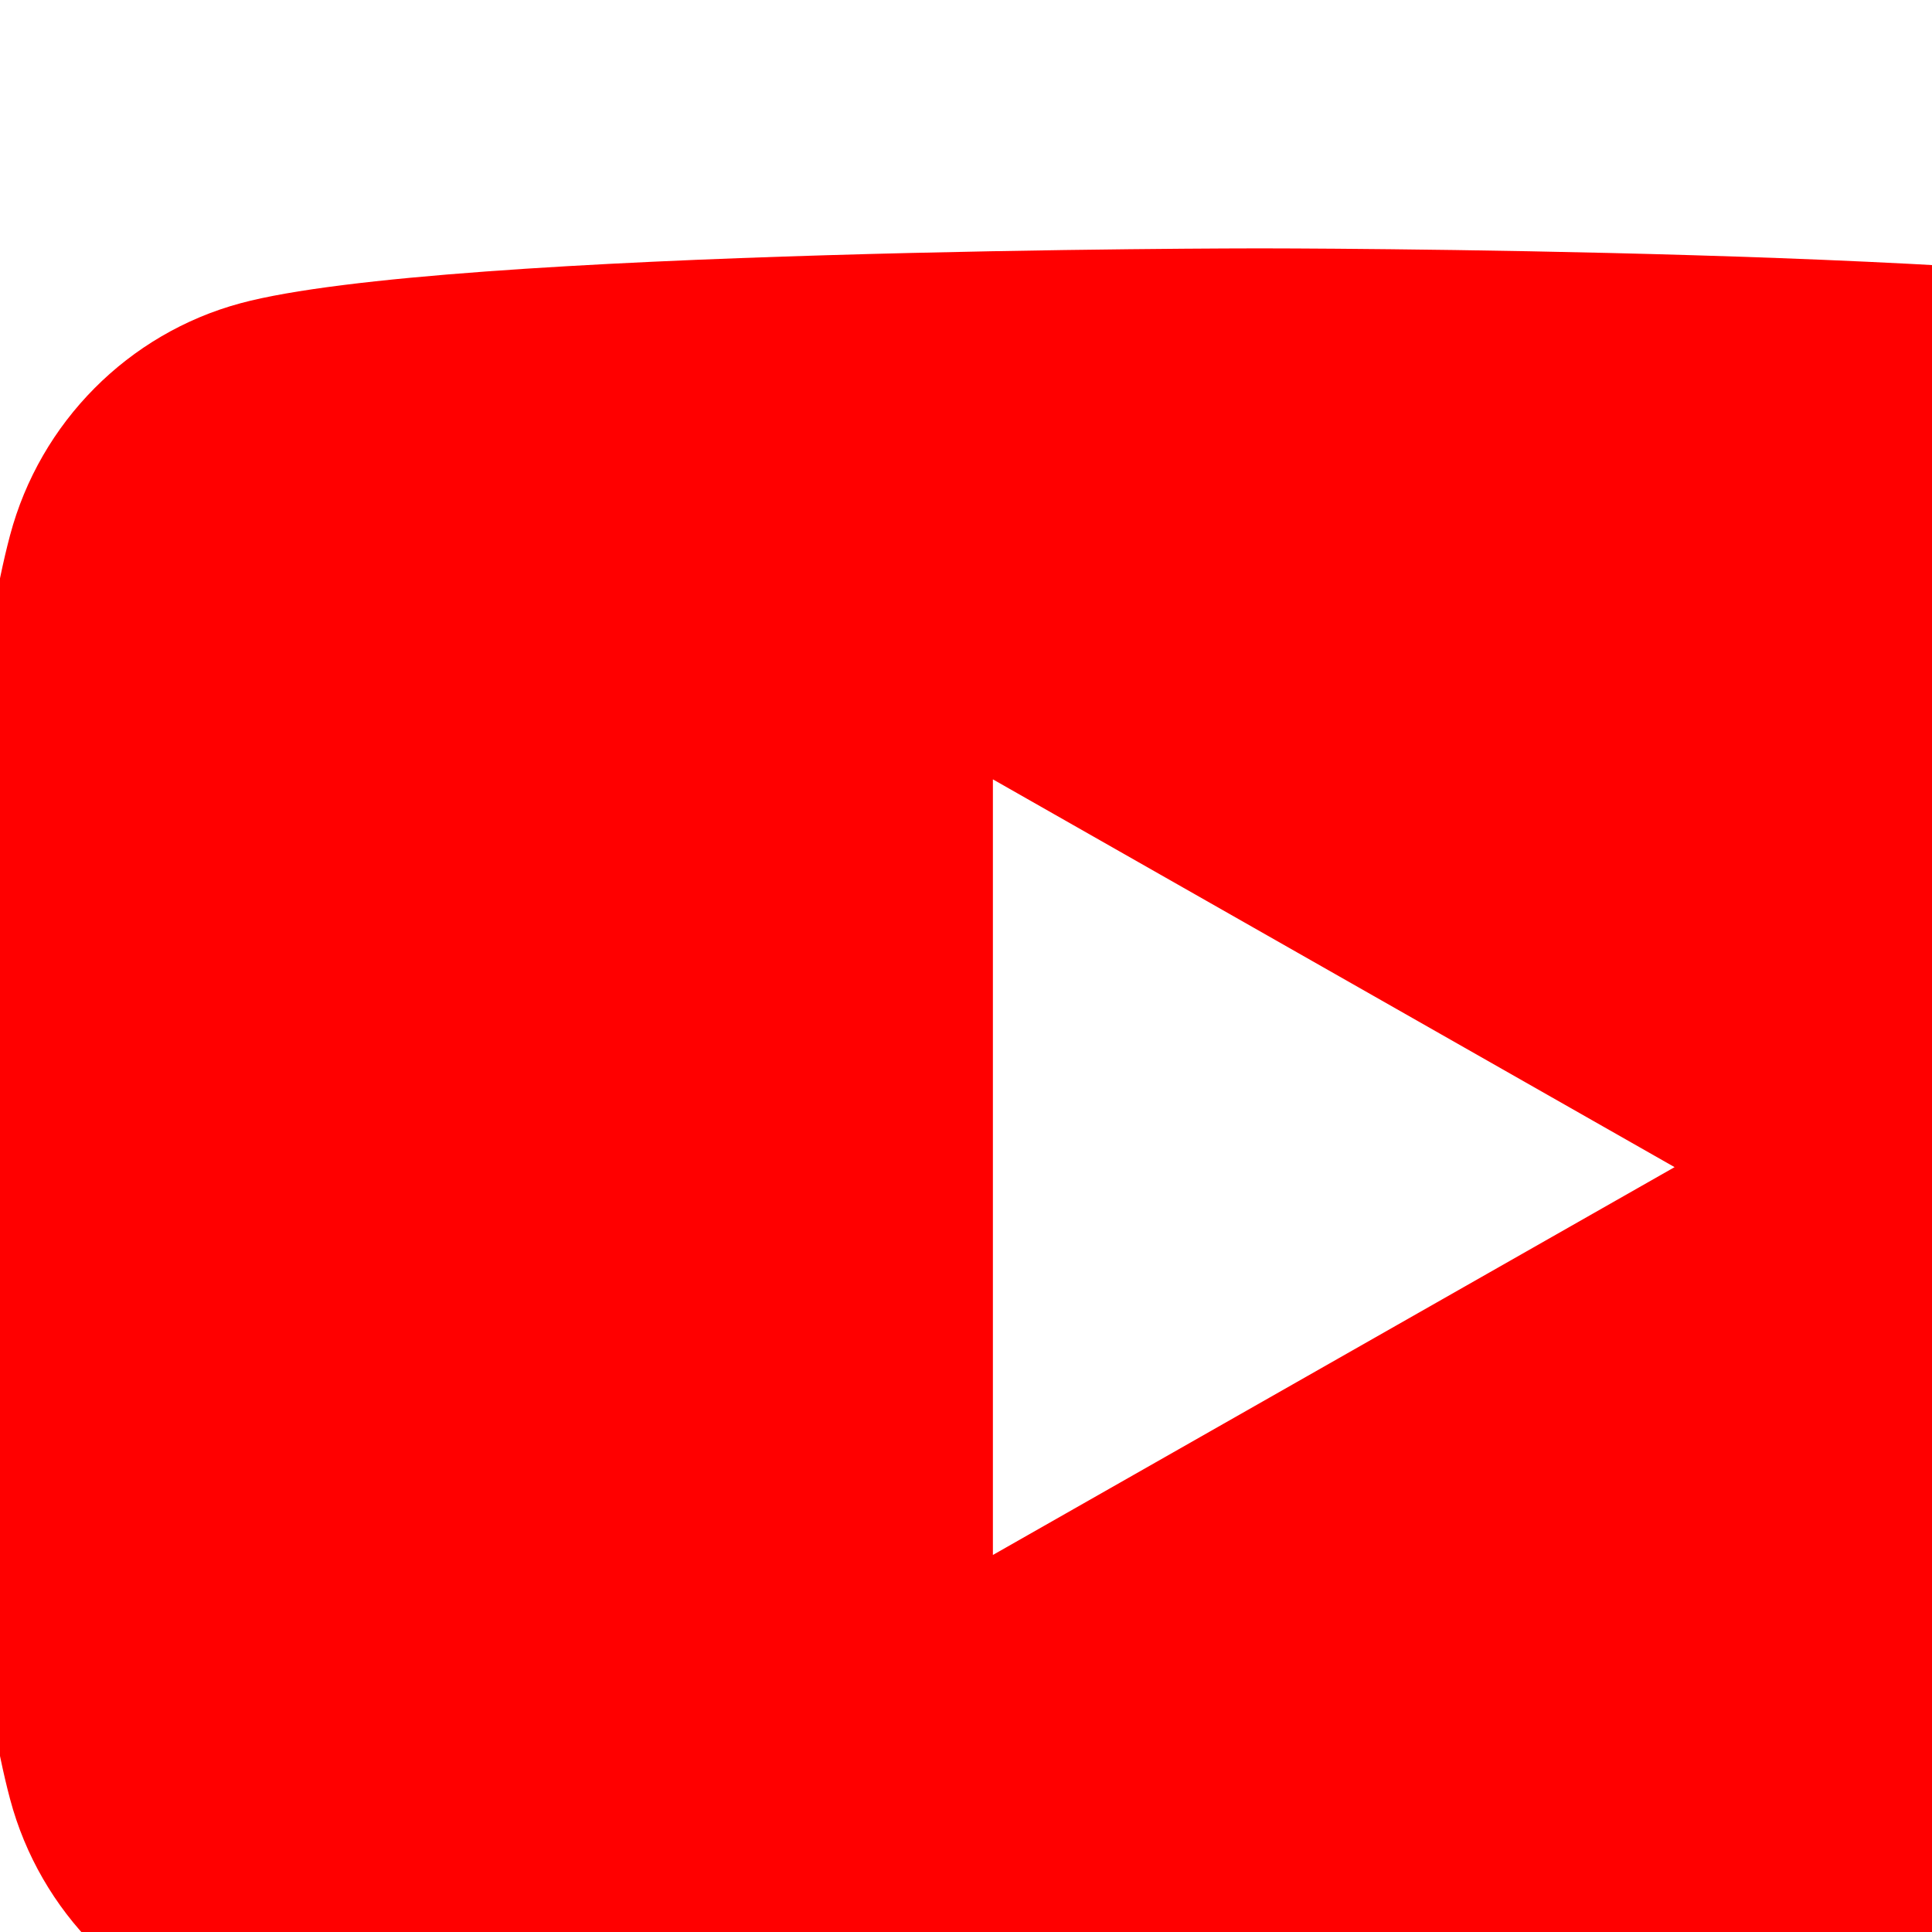
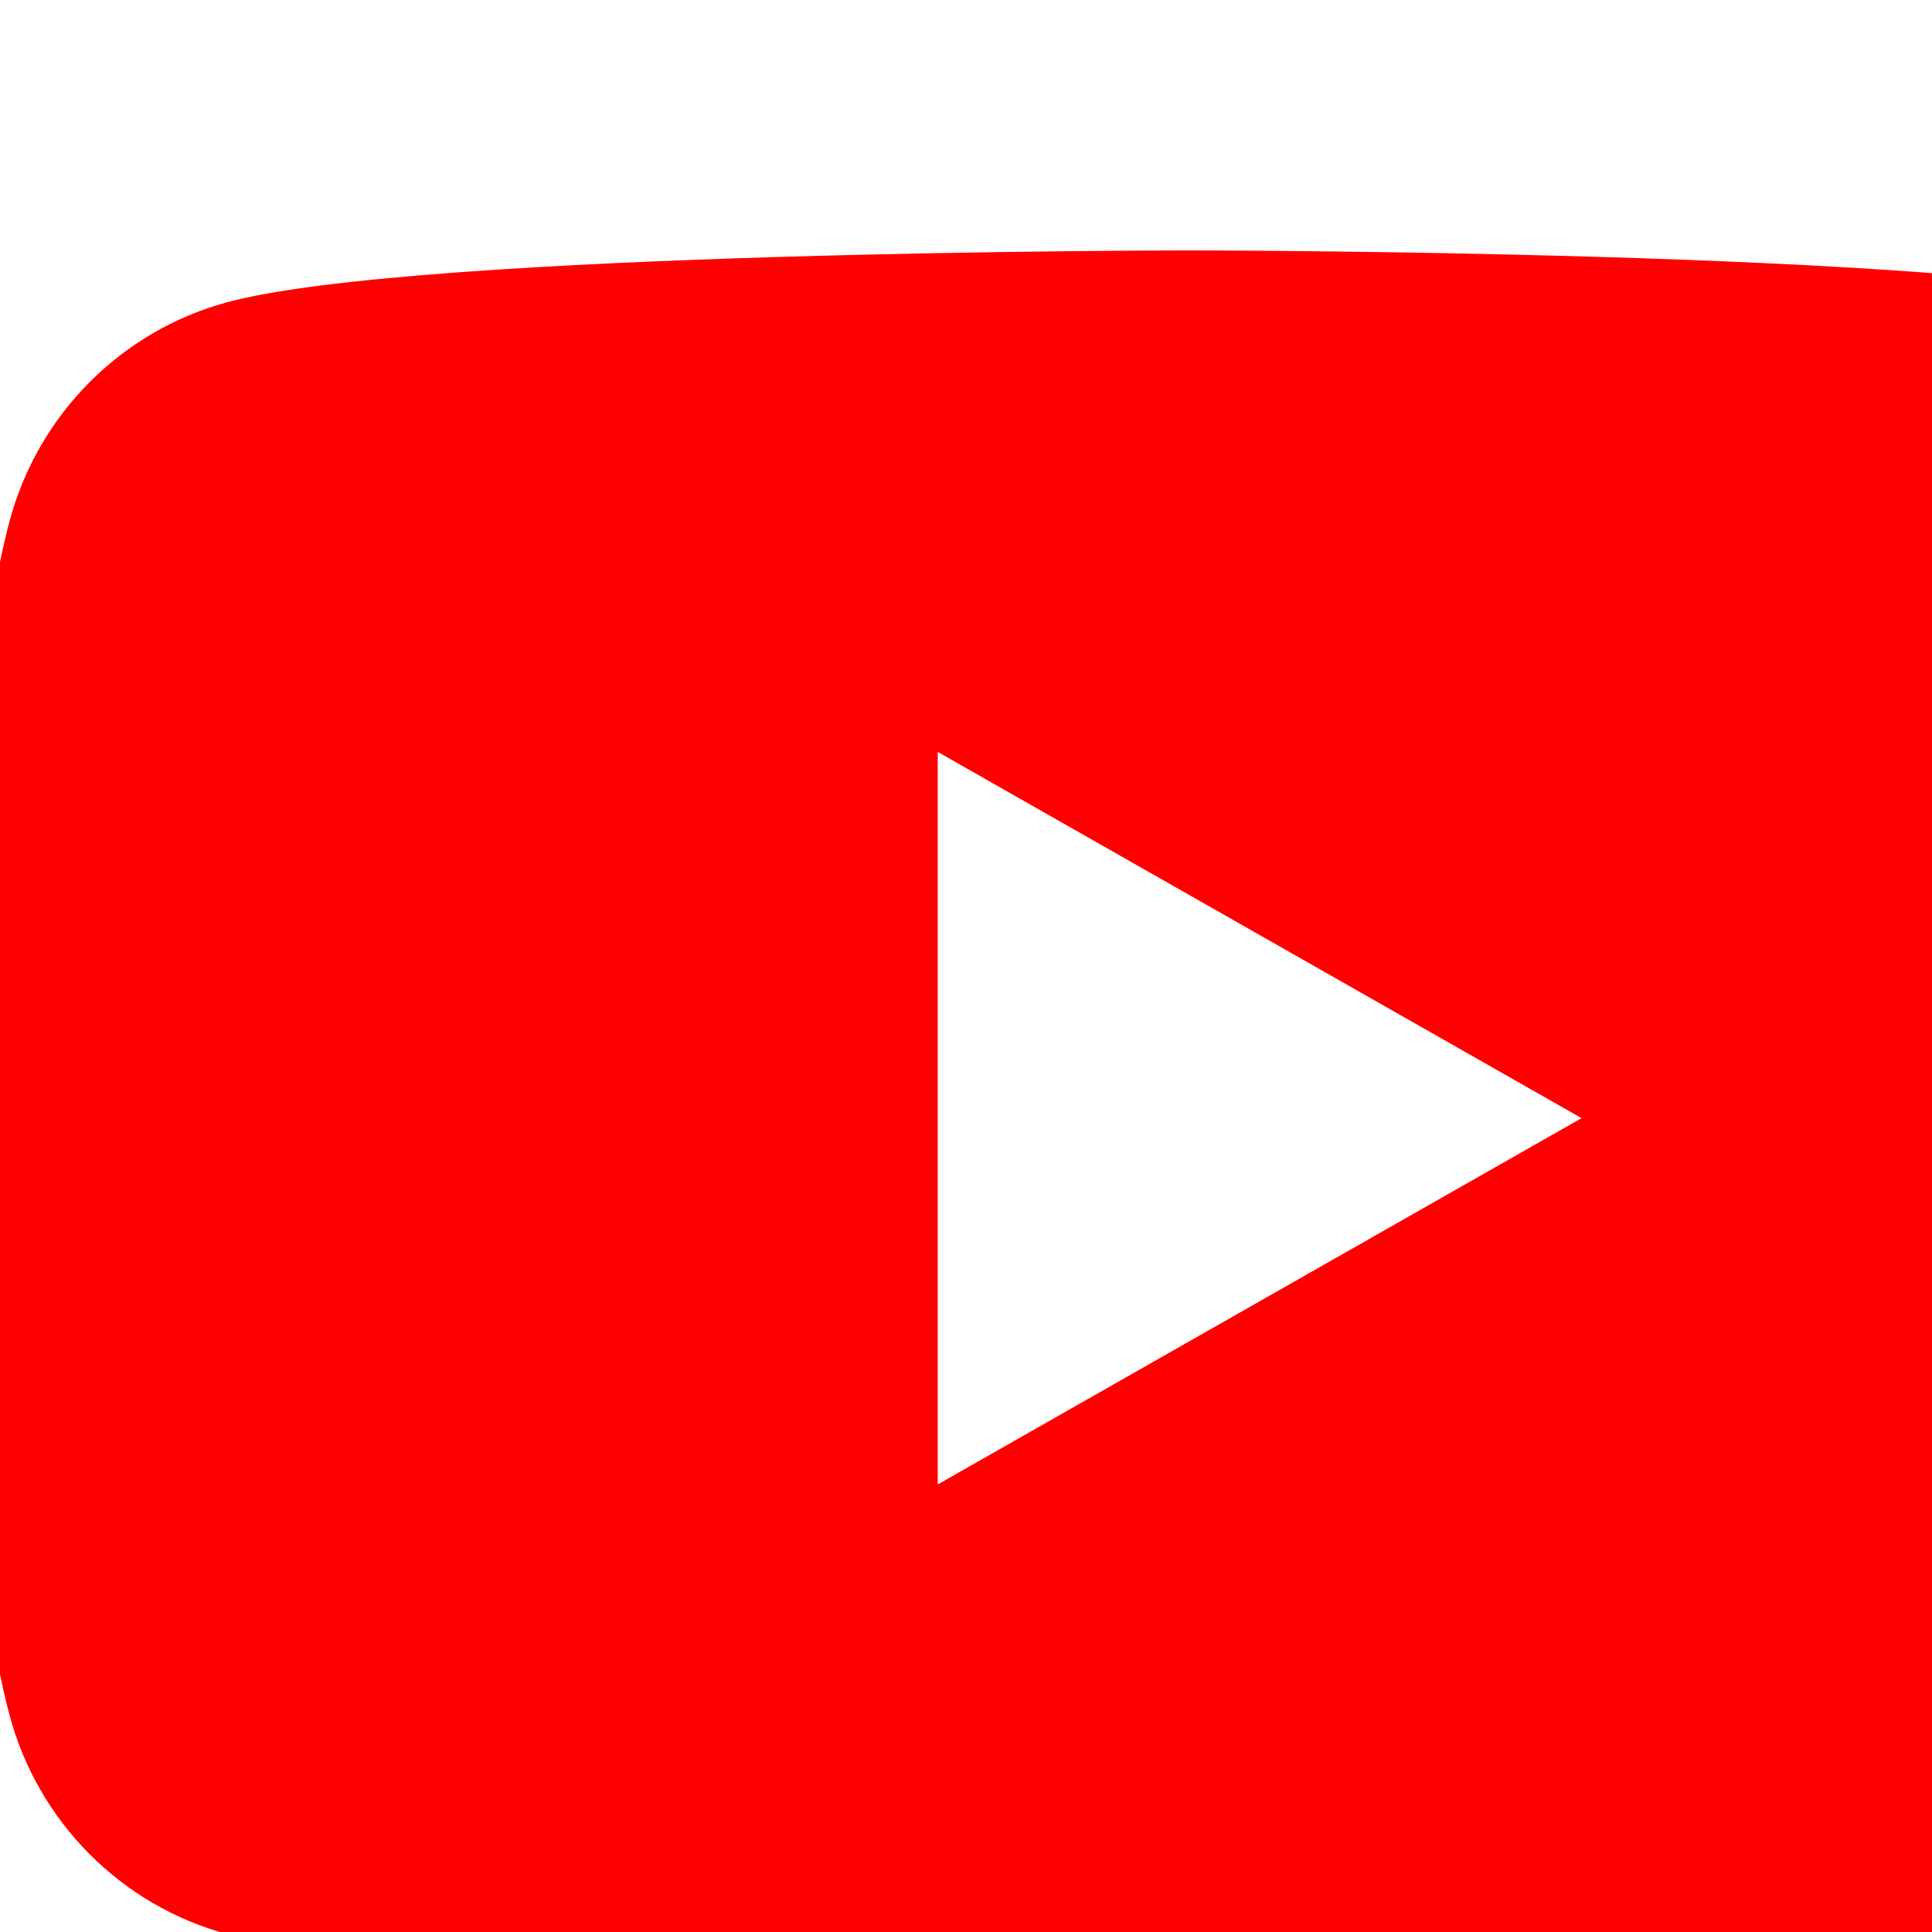
<svg xmlns="http://www.w3.org/2000/svg" viewBox="0 0 234.667 165.333" width="40" height="40">
-   <g transform="scale(0.18) translate(-30, -25)">
+   <g transform="scale(0.17) translate(-30, -25)">
    <path d="m 700,358.313 v 523.375 l 460,-261.7 z m 1023.22,688.057 c -20.24,76.22 -79.88,136.24 -155.6,156.61 C 1430.37,1240 880,1240 880,1240 c 0,0 -550.367,0 -687.621,-37.02 C 116.656,1182.61 57.016,1122.59 36.777,1046.37 0,908.227 0,620 0,620 0,620 0,331.777 36.777,193.629 57.016,117.41 116.656,57.391 192.379,37.012 329.633,0 880,0 880,0 c 0,0 550.37,0 687.62,37.012 75.72,20.379 135.36,80.398 155.6,156.617 C 1760,331.777 1760,620 1760,620 c 0,0 0,288.227 -36.78,426.37" style="fill:#FF0000;fill-rule:nonzero;stroke:none" />
  </g>
</svg>
